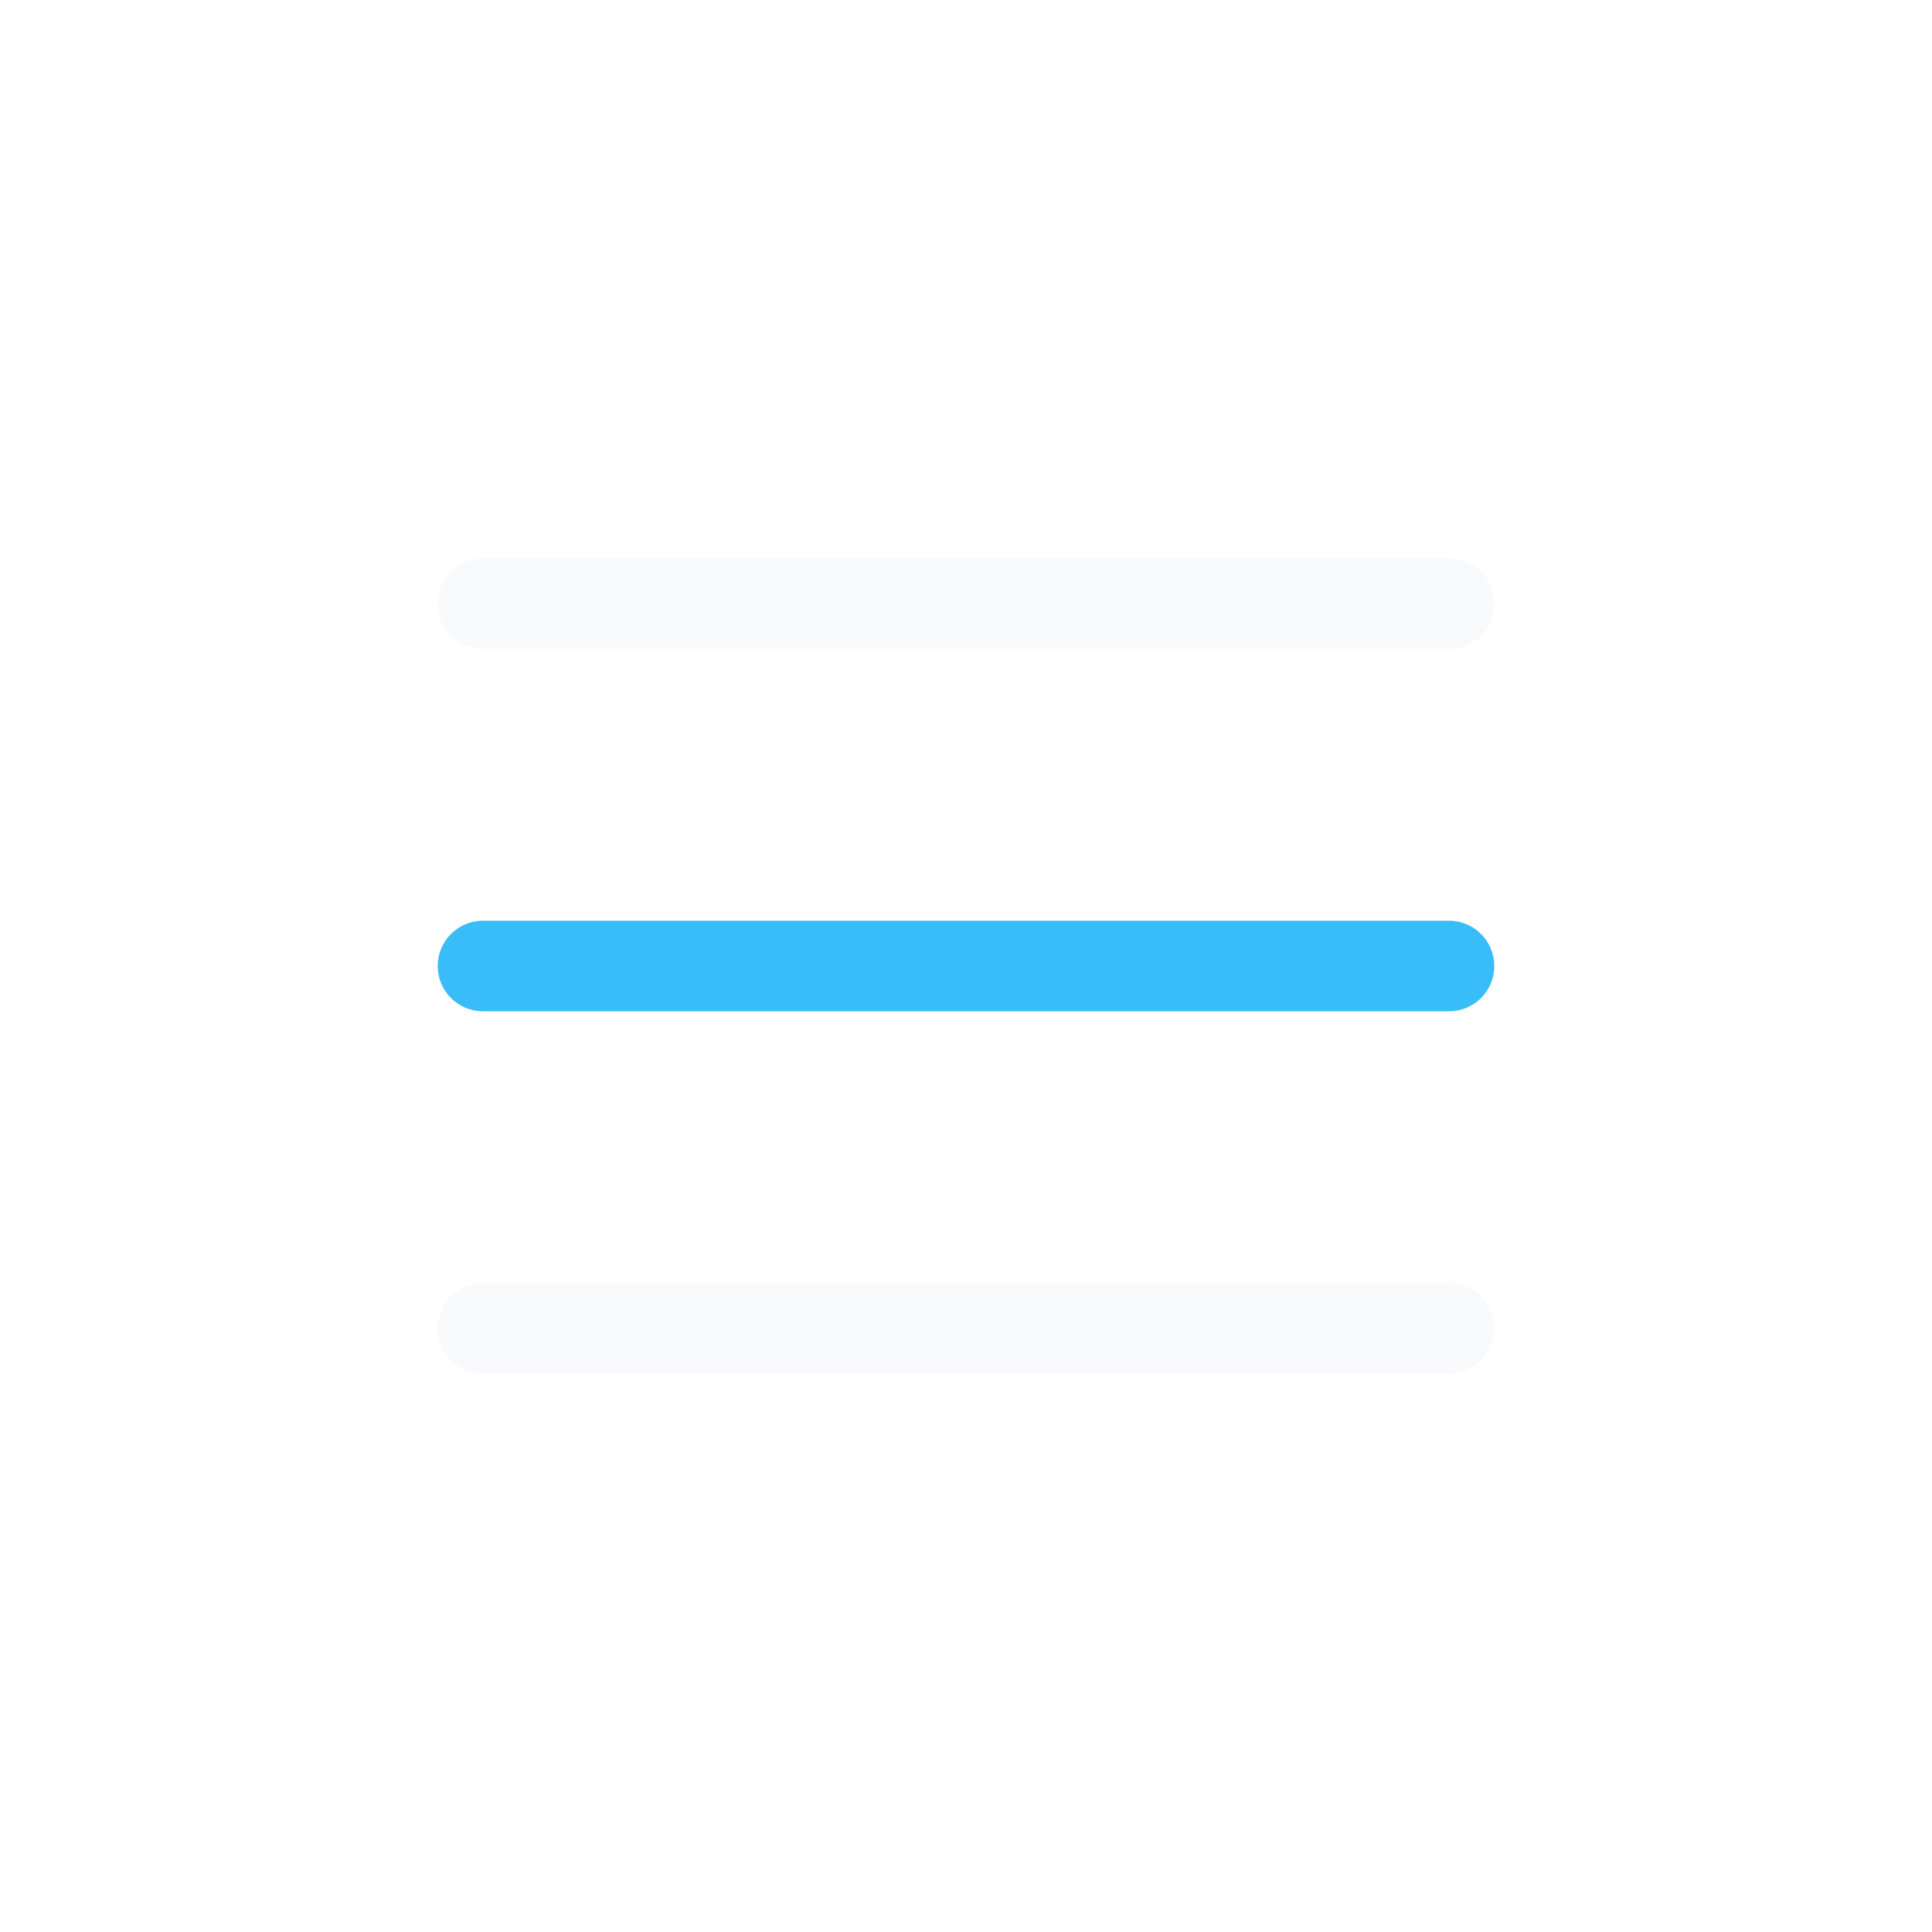
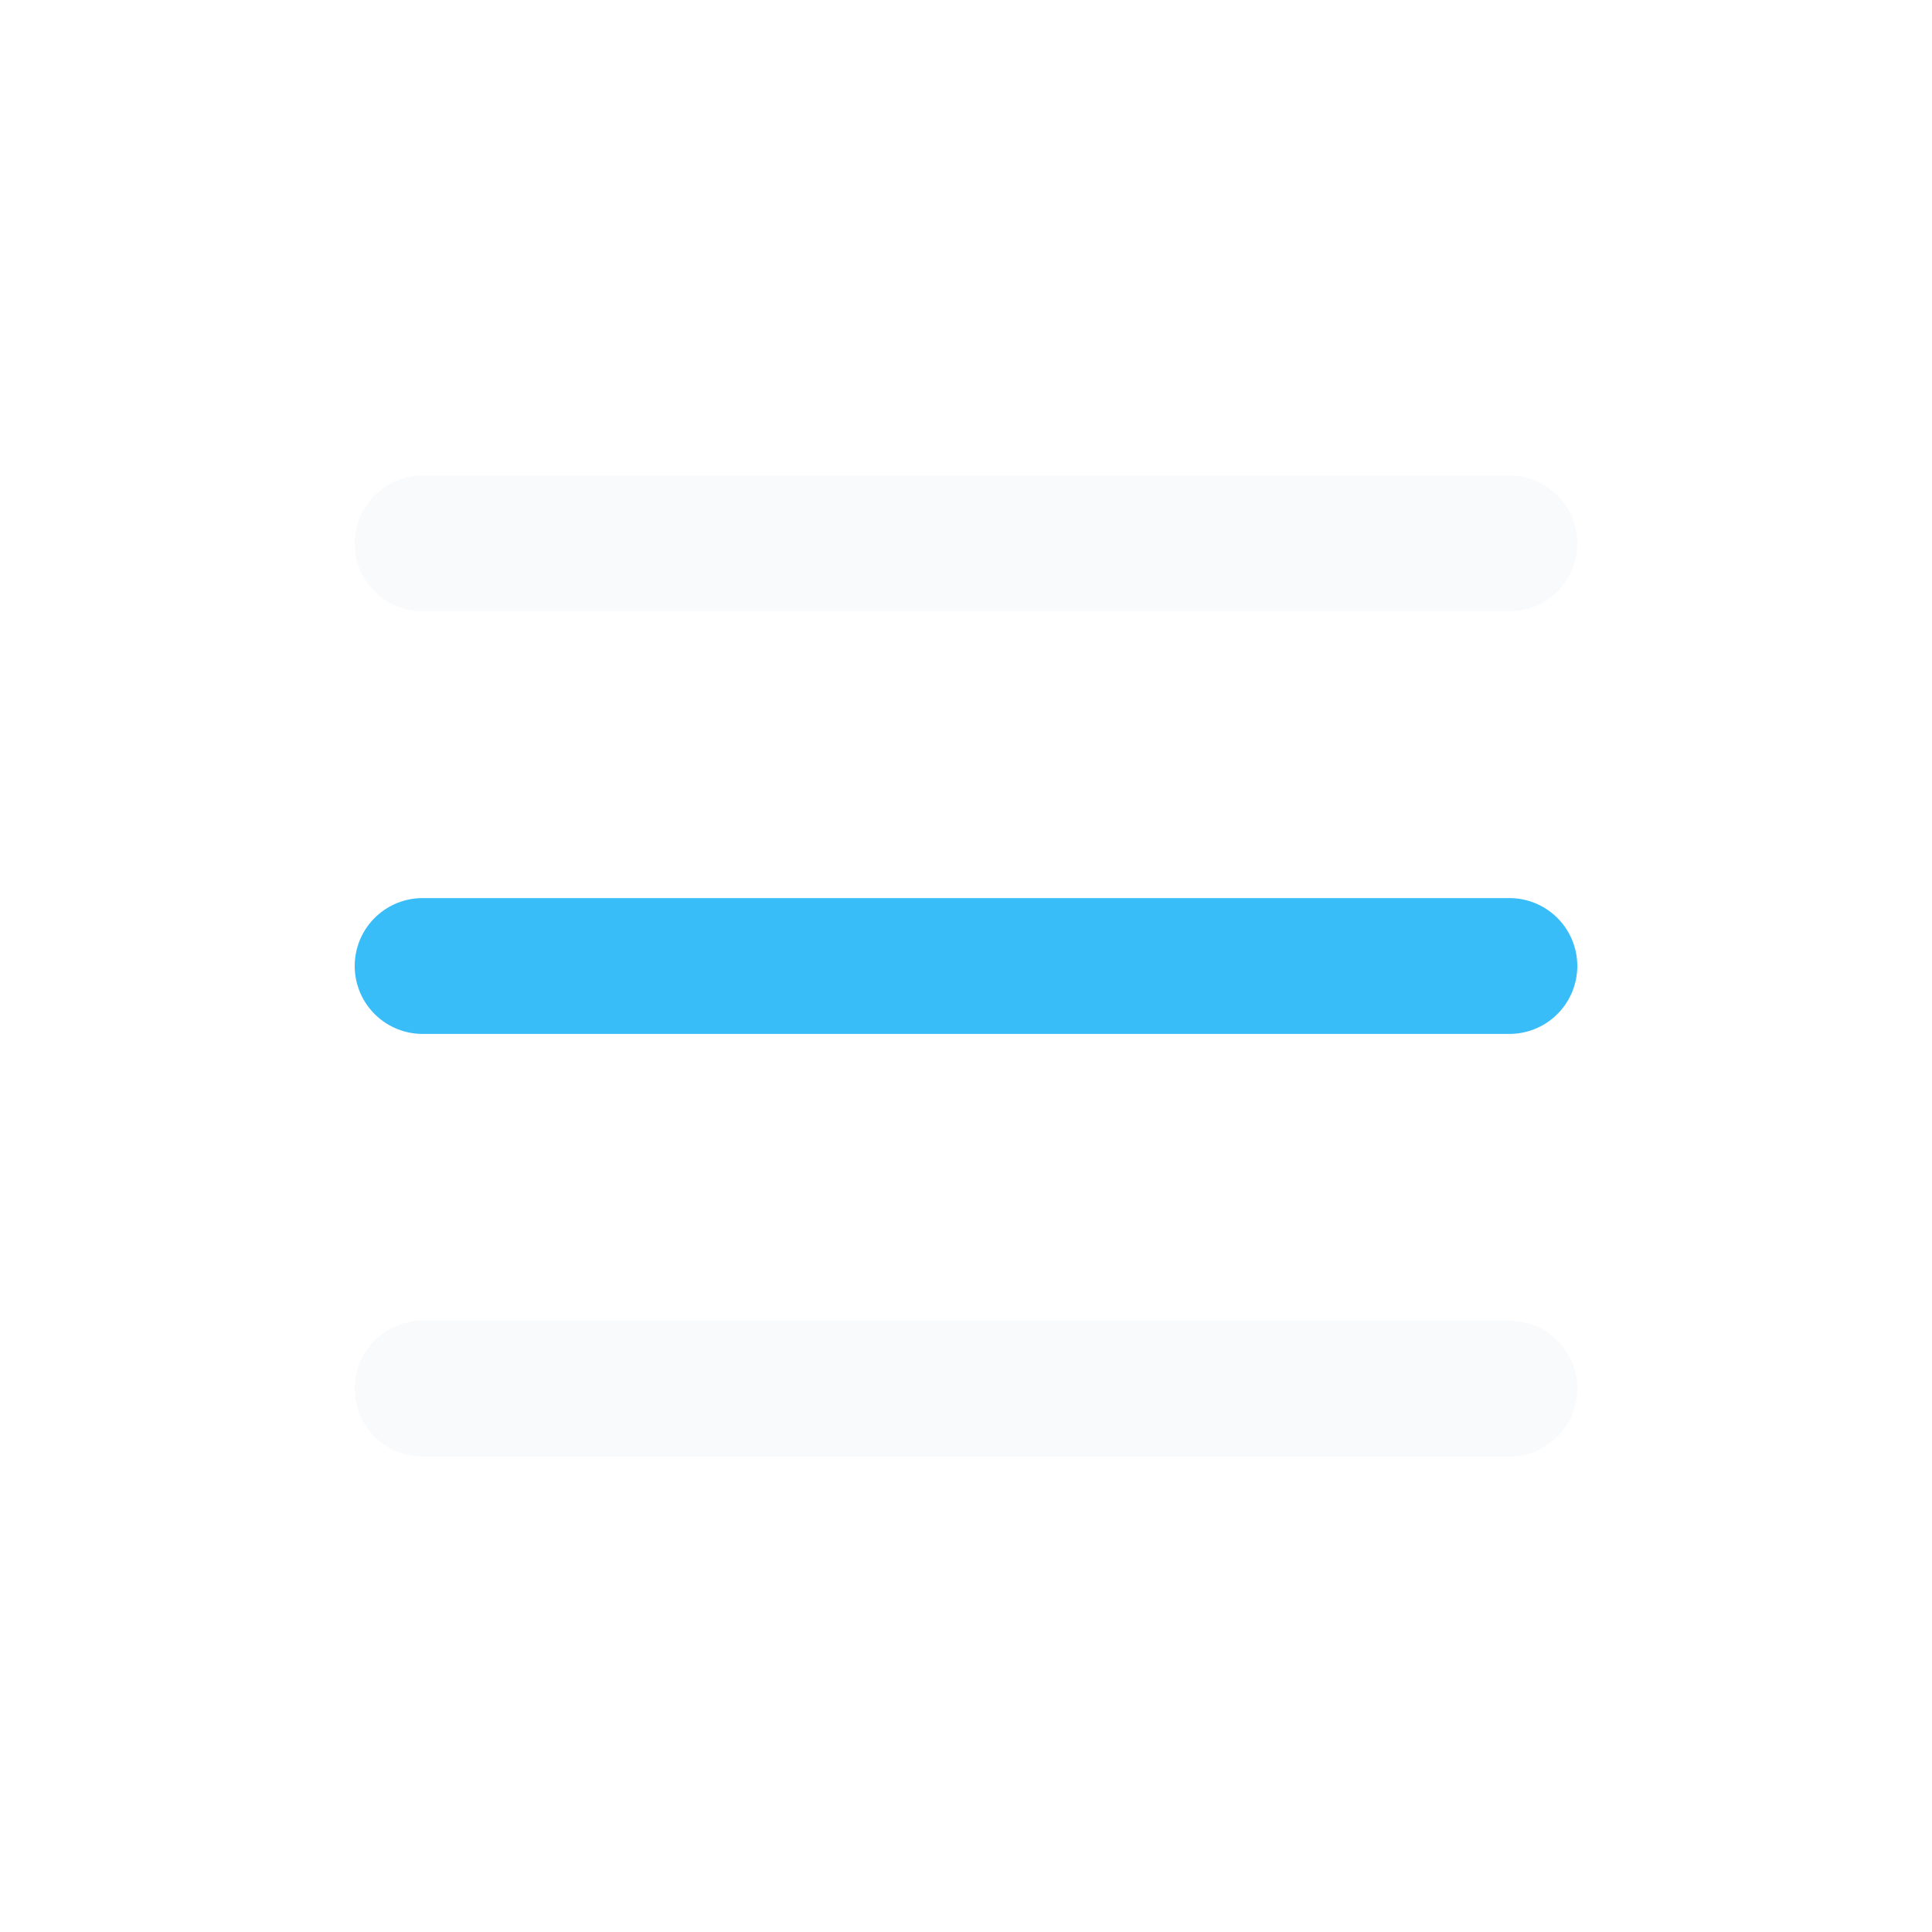
<svg xmlns="http://www.w3.org/2000/svg" viewBox="0 0 64 64" width="64" height="64">
-   <line x1="16" y1="20" x2="48" y2="20" stroke="#F8FAFC" stroke-width="3" stroke-linecap="round" />
-   <line x1="16" y1="32" x2="48" y2="32" stroke="#38BDF8" stroke-width="3" stroke-linecap="round" />
-   <line x1="16" y1="44" x2="48" y2="44" stroke="#F8FAFC" stroke-width="3" stroke-linecap="round" />
+   <line x1="14" y1="18" x2="50" y2="18" stroke="#F8FAFC" stroke-width="4.5" stroke-linecap="round" />
+   <line x1="14" y1="32" x2="50" y2="32" stroke="#38BDF8" stroke-width="4.5" stroke-linecap="round" />
+   <line x1="14" y1="46" x2="50" y2="46" stroke="#F8FAFC" stroke-width="4.5" stroke-linecap="round" />
</svg>
